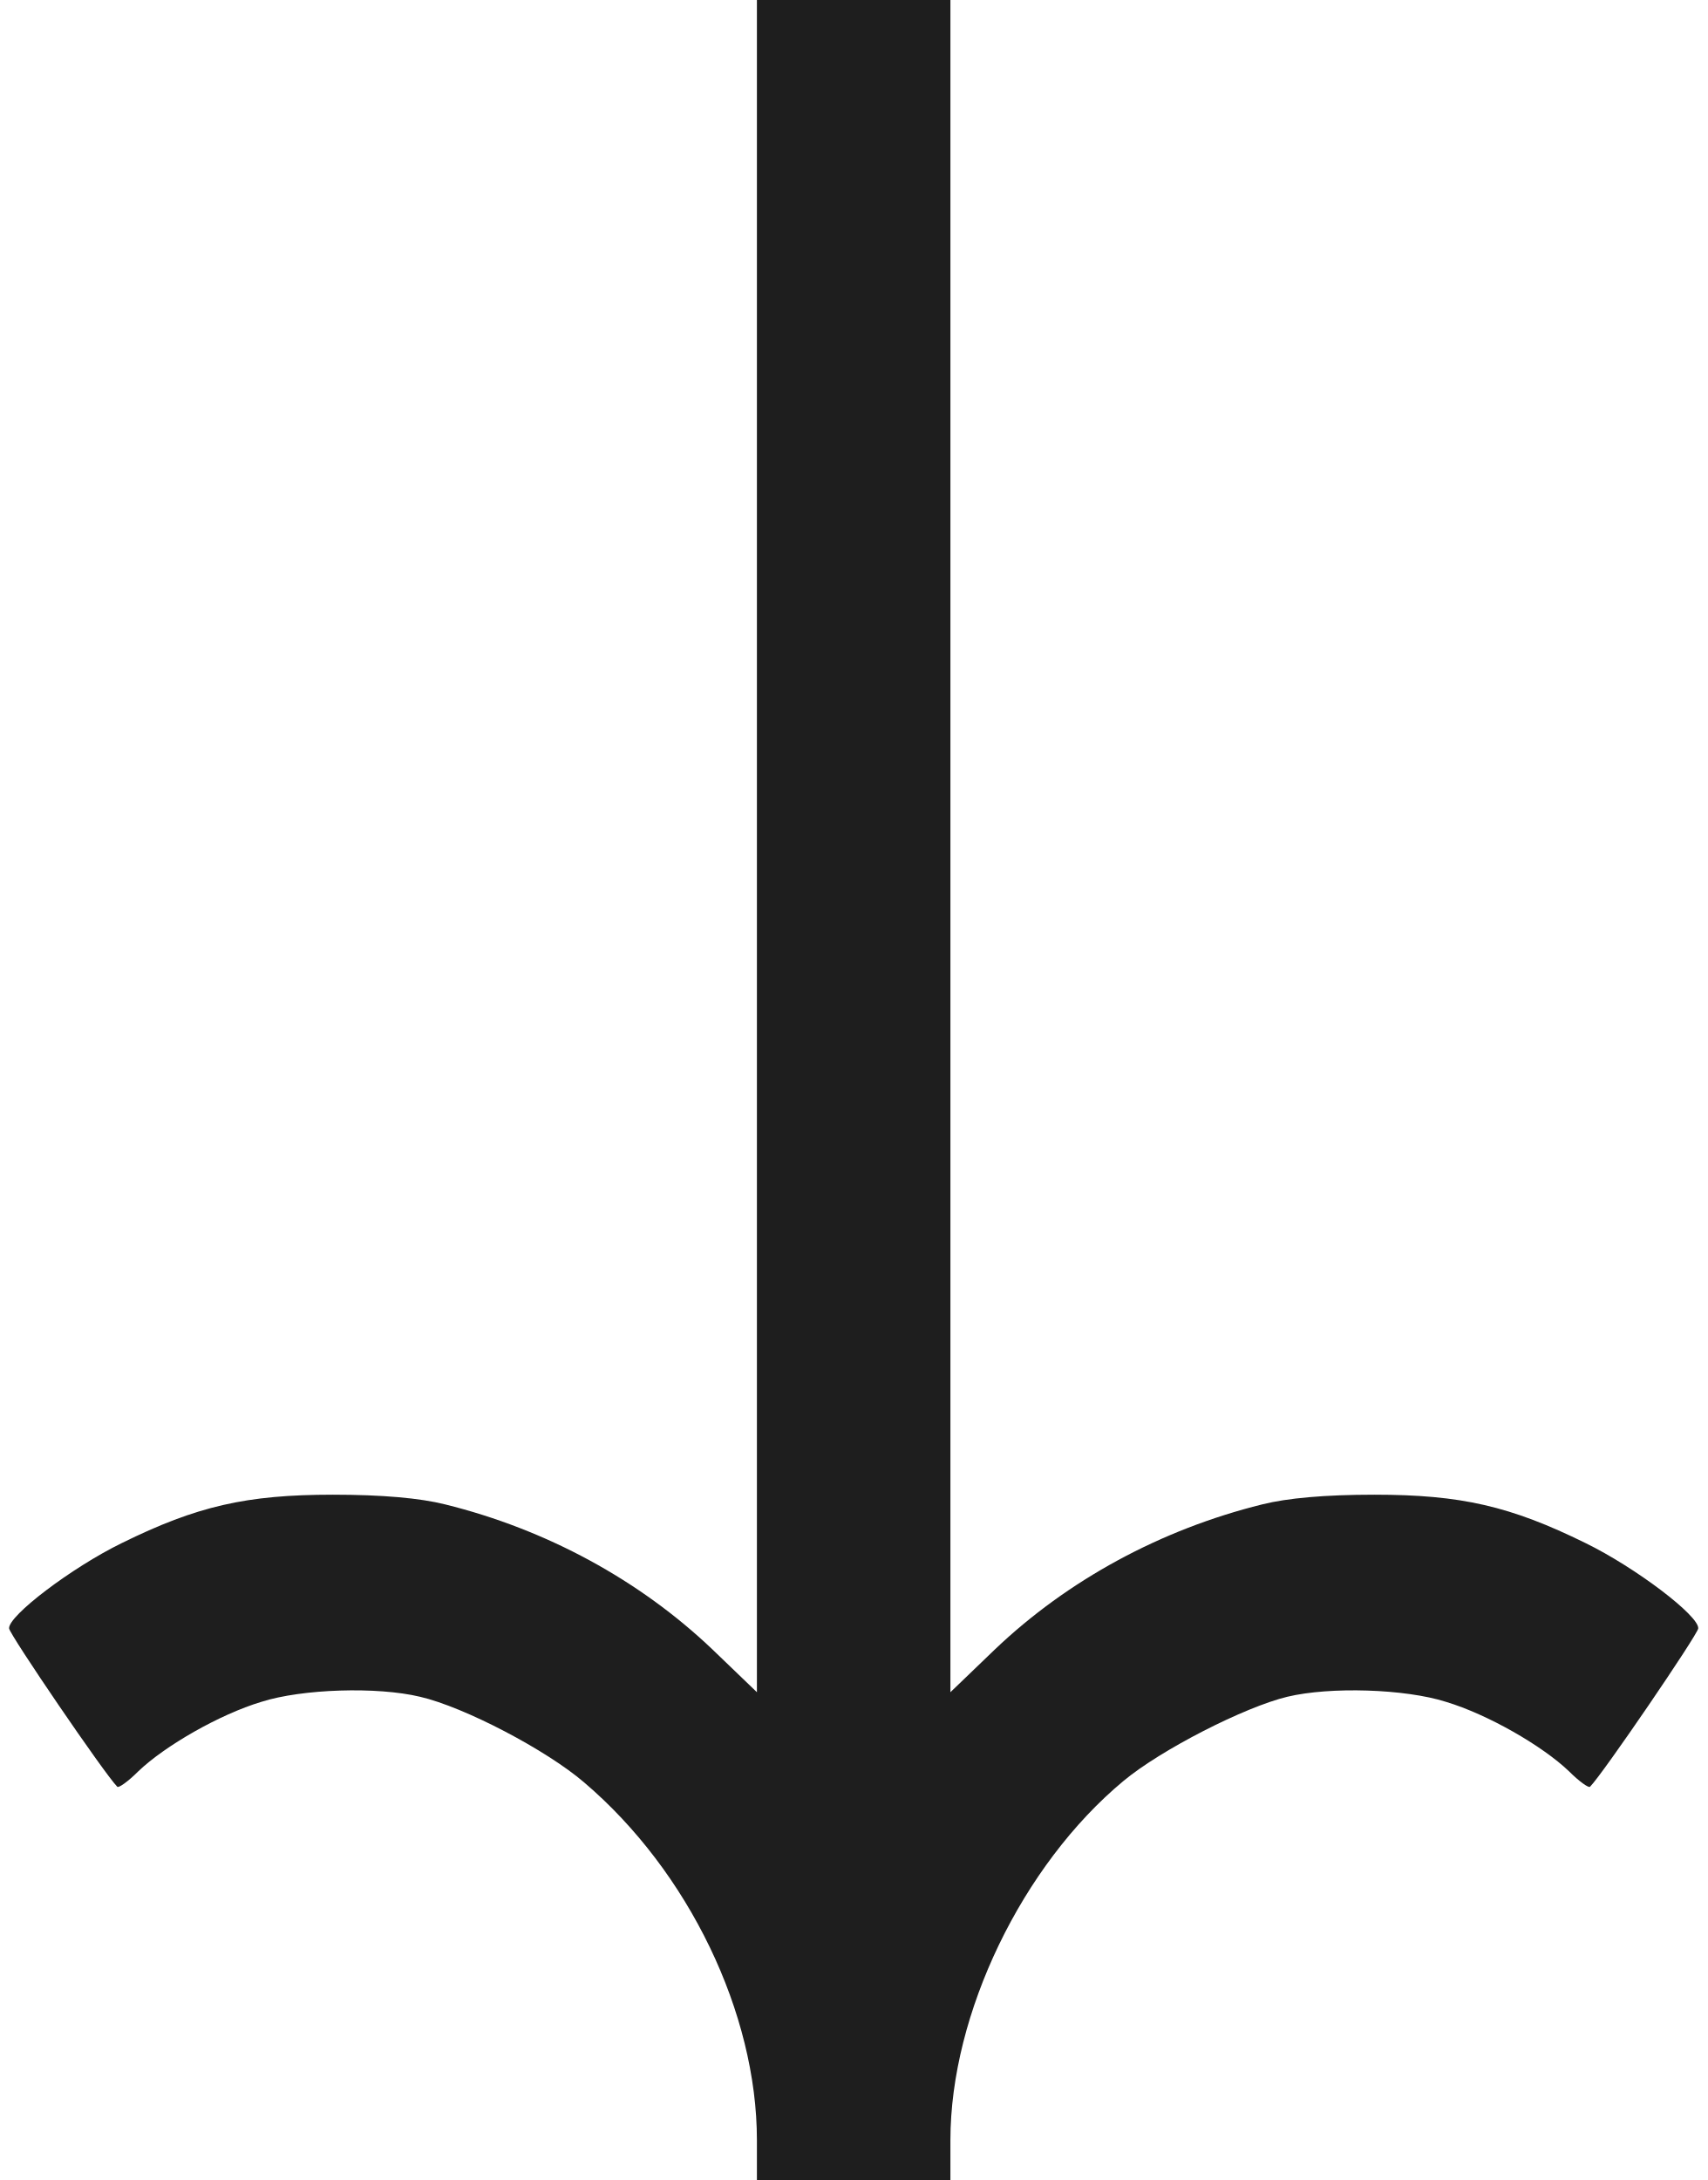
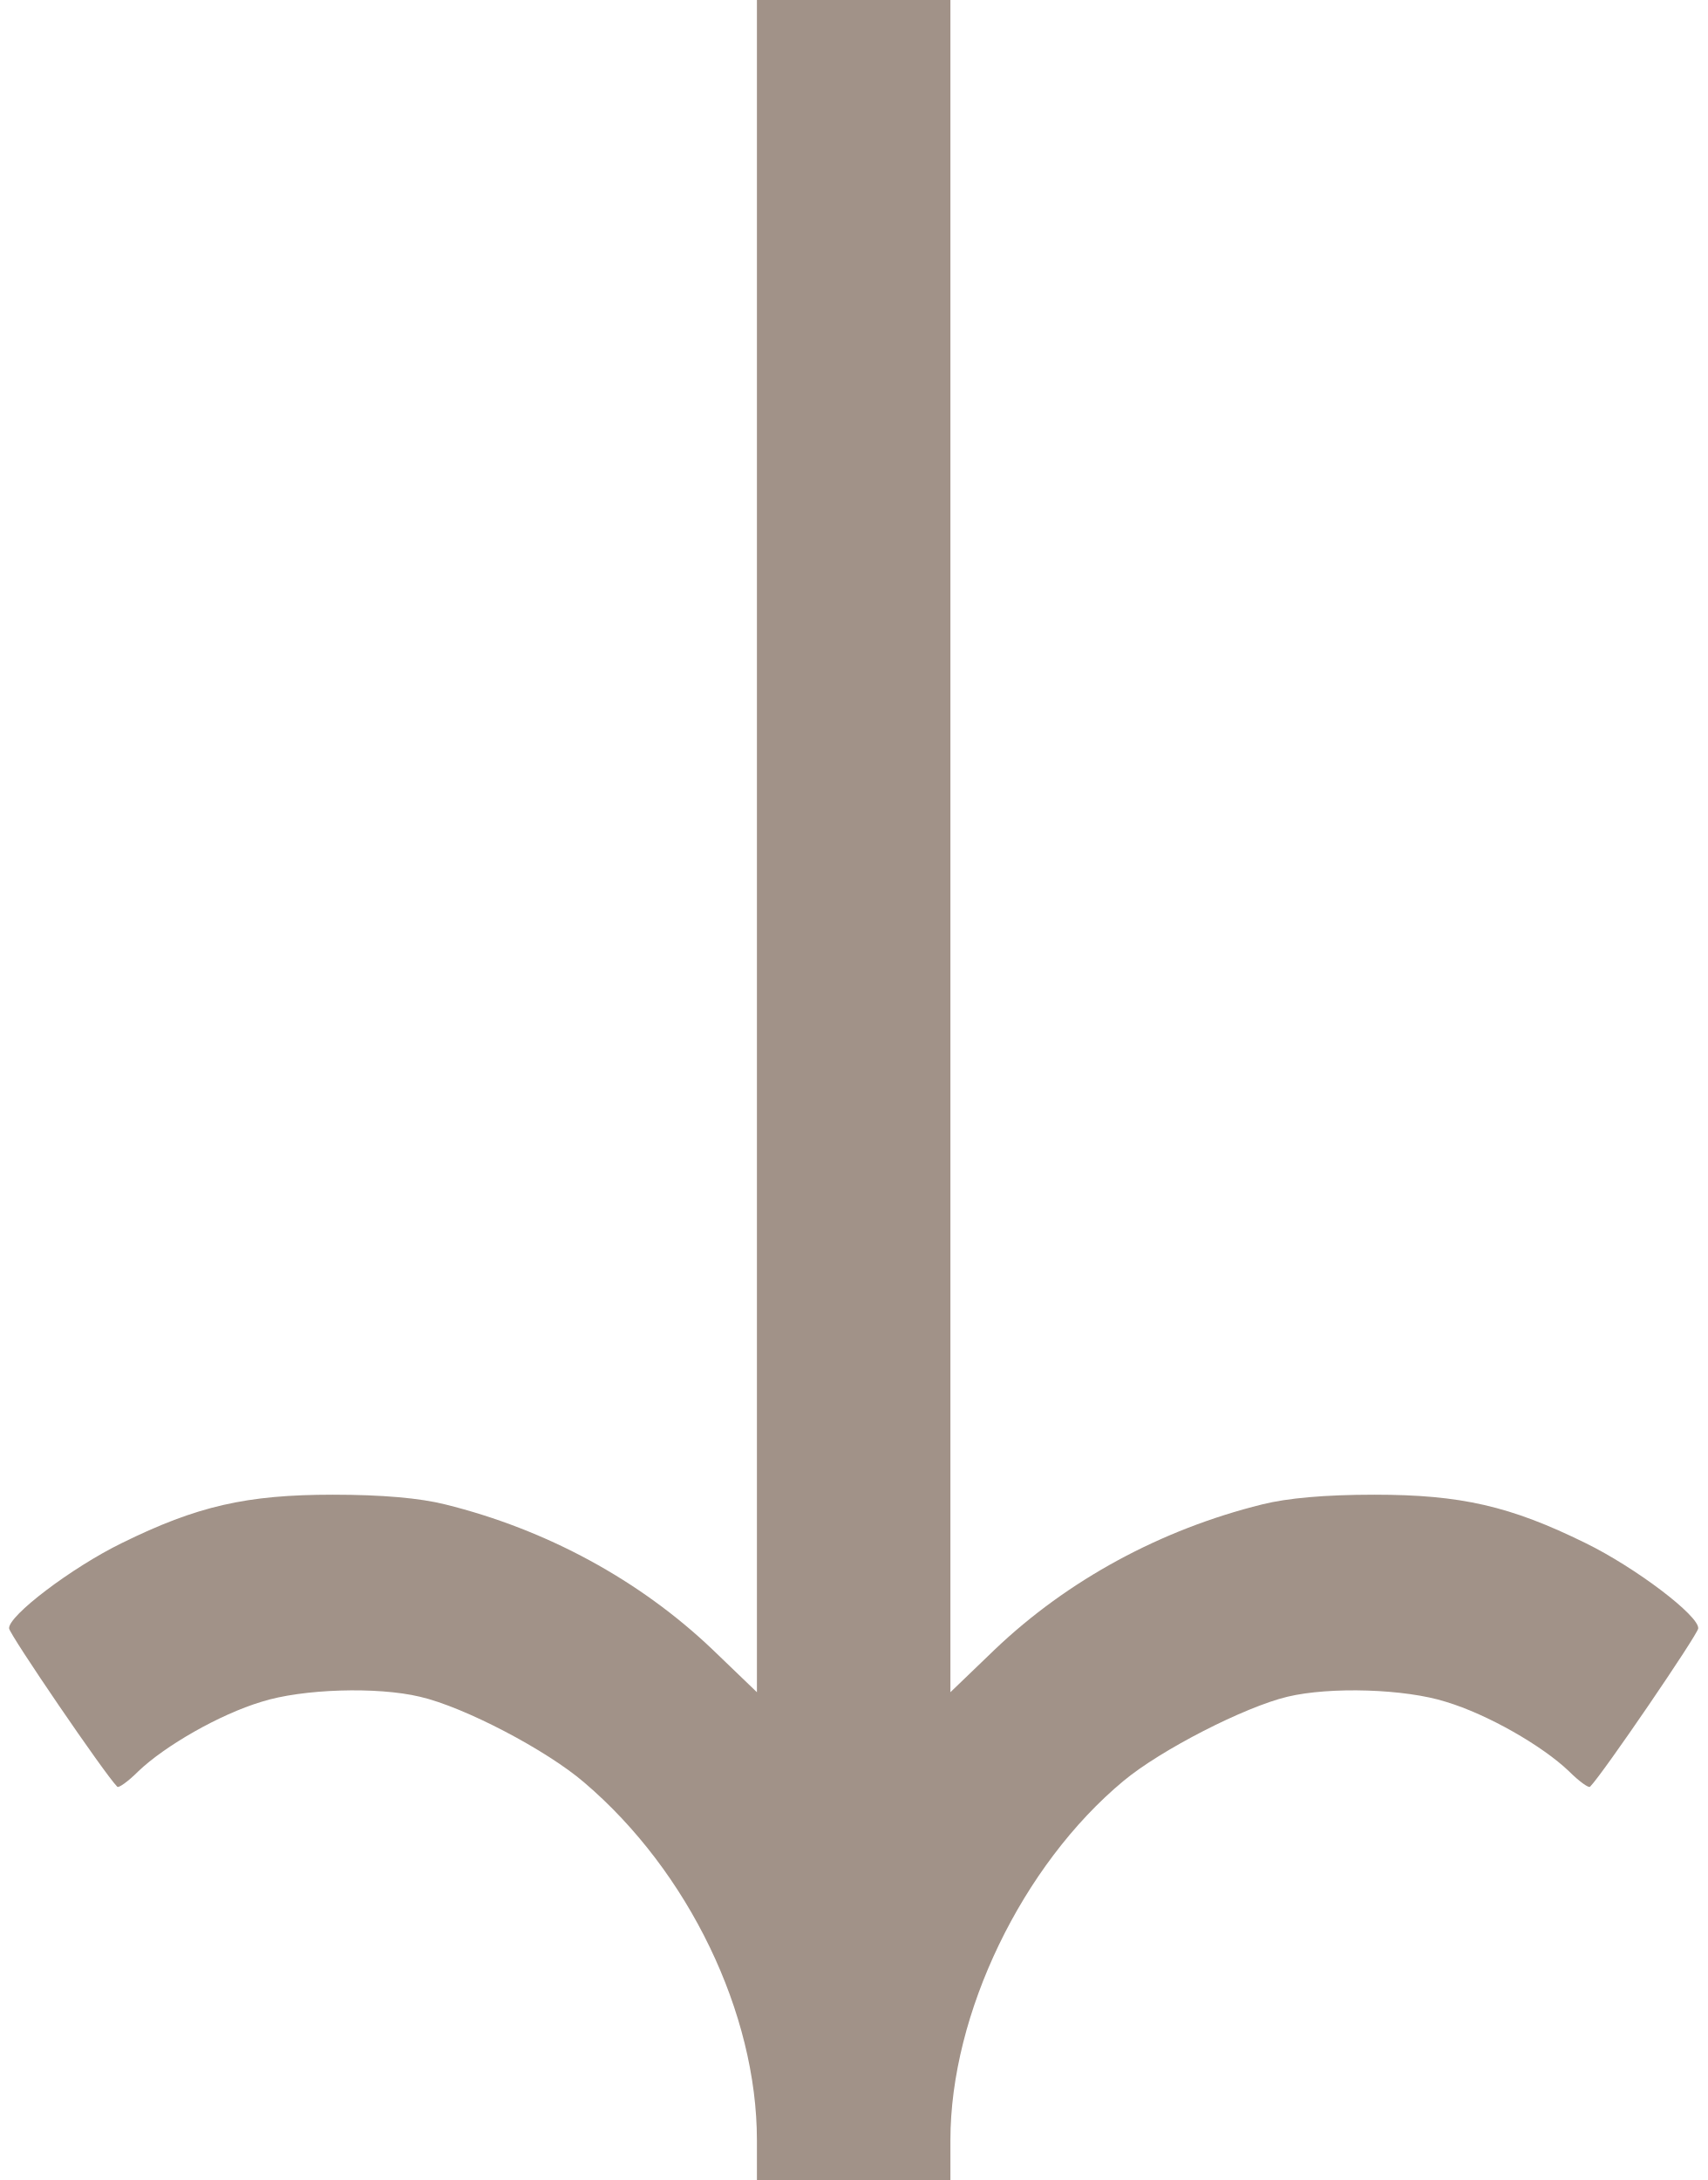
<svg xmlns="http://www.w3.org/2000/svg" version="1.0" width="300pt" height="383pt" viewBox="0 0 300 383" preserveAspectRatio="xMidYMid meet">
-   <g transform="translate(0,383) scale(0.1,-0.1)" fill="#1e1e1e" stroke="none">
+   <g transform="translate(0,383) scale(0.1,-0.1)" fill="#a19288" stroke="none">
    <path d="M1330 2344 l0 -1487 -78 75 c-128 122 -292 211 -470 255 -44 11 -110 17 -197 17 -152 0 -239 -20 -371 -85 -88 -43 -200 -128 -198 -150 1 -11 168 -256 190 -278 2 -3 19 9 37 27 47 45 143 100 216 122 72 23 204 27 279 9 78 -18 223 -94 289 -151 183 -156 303 -405 303 -628 l0 -70 170 0 170 0 0 70 c0 222 126 483 304 631 66 55 213 130 288 148 75 18 207 14 279 -9 73 -22 169 -77 216 -122 18 -18 35 -30 37 -27 22 22 189 267 190 278 2 22 -110 107 -198 150 -132 65 -219 85 -371 85 -87 0 -153 -6 -197 -17 -178 -44 -342 -133 -470 -255 l-78 -75 0 1487 0 1486 -170 0 -170 0 0 -1486z" />
  </g>
</svg>
